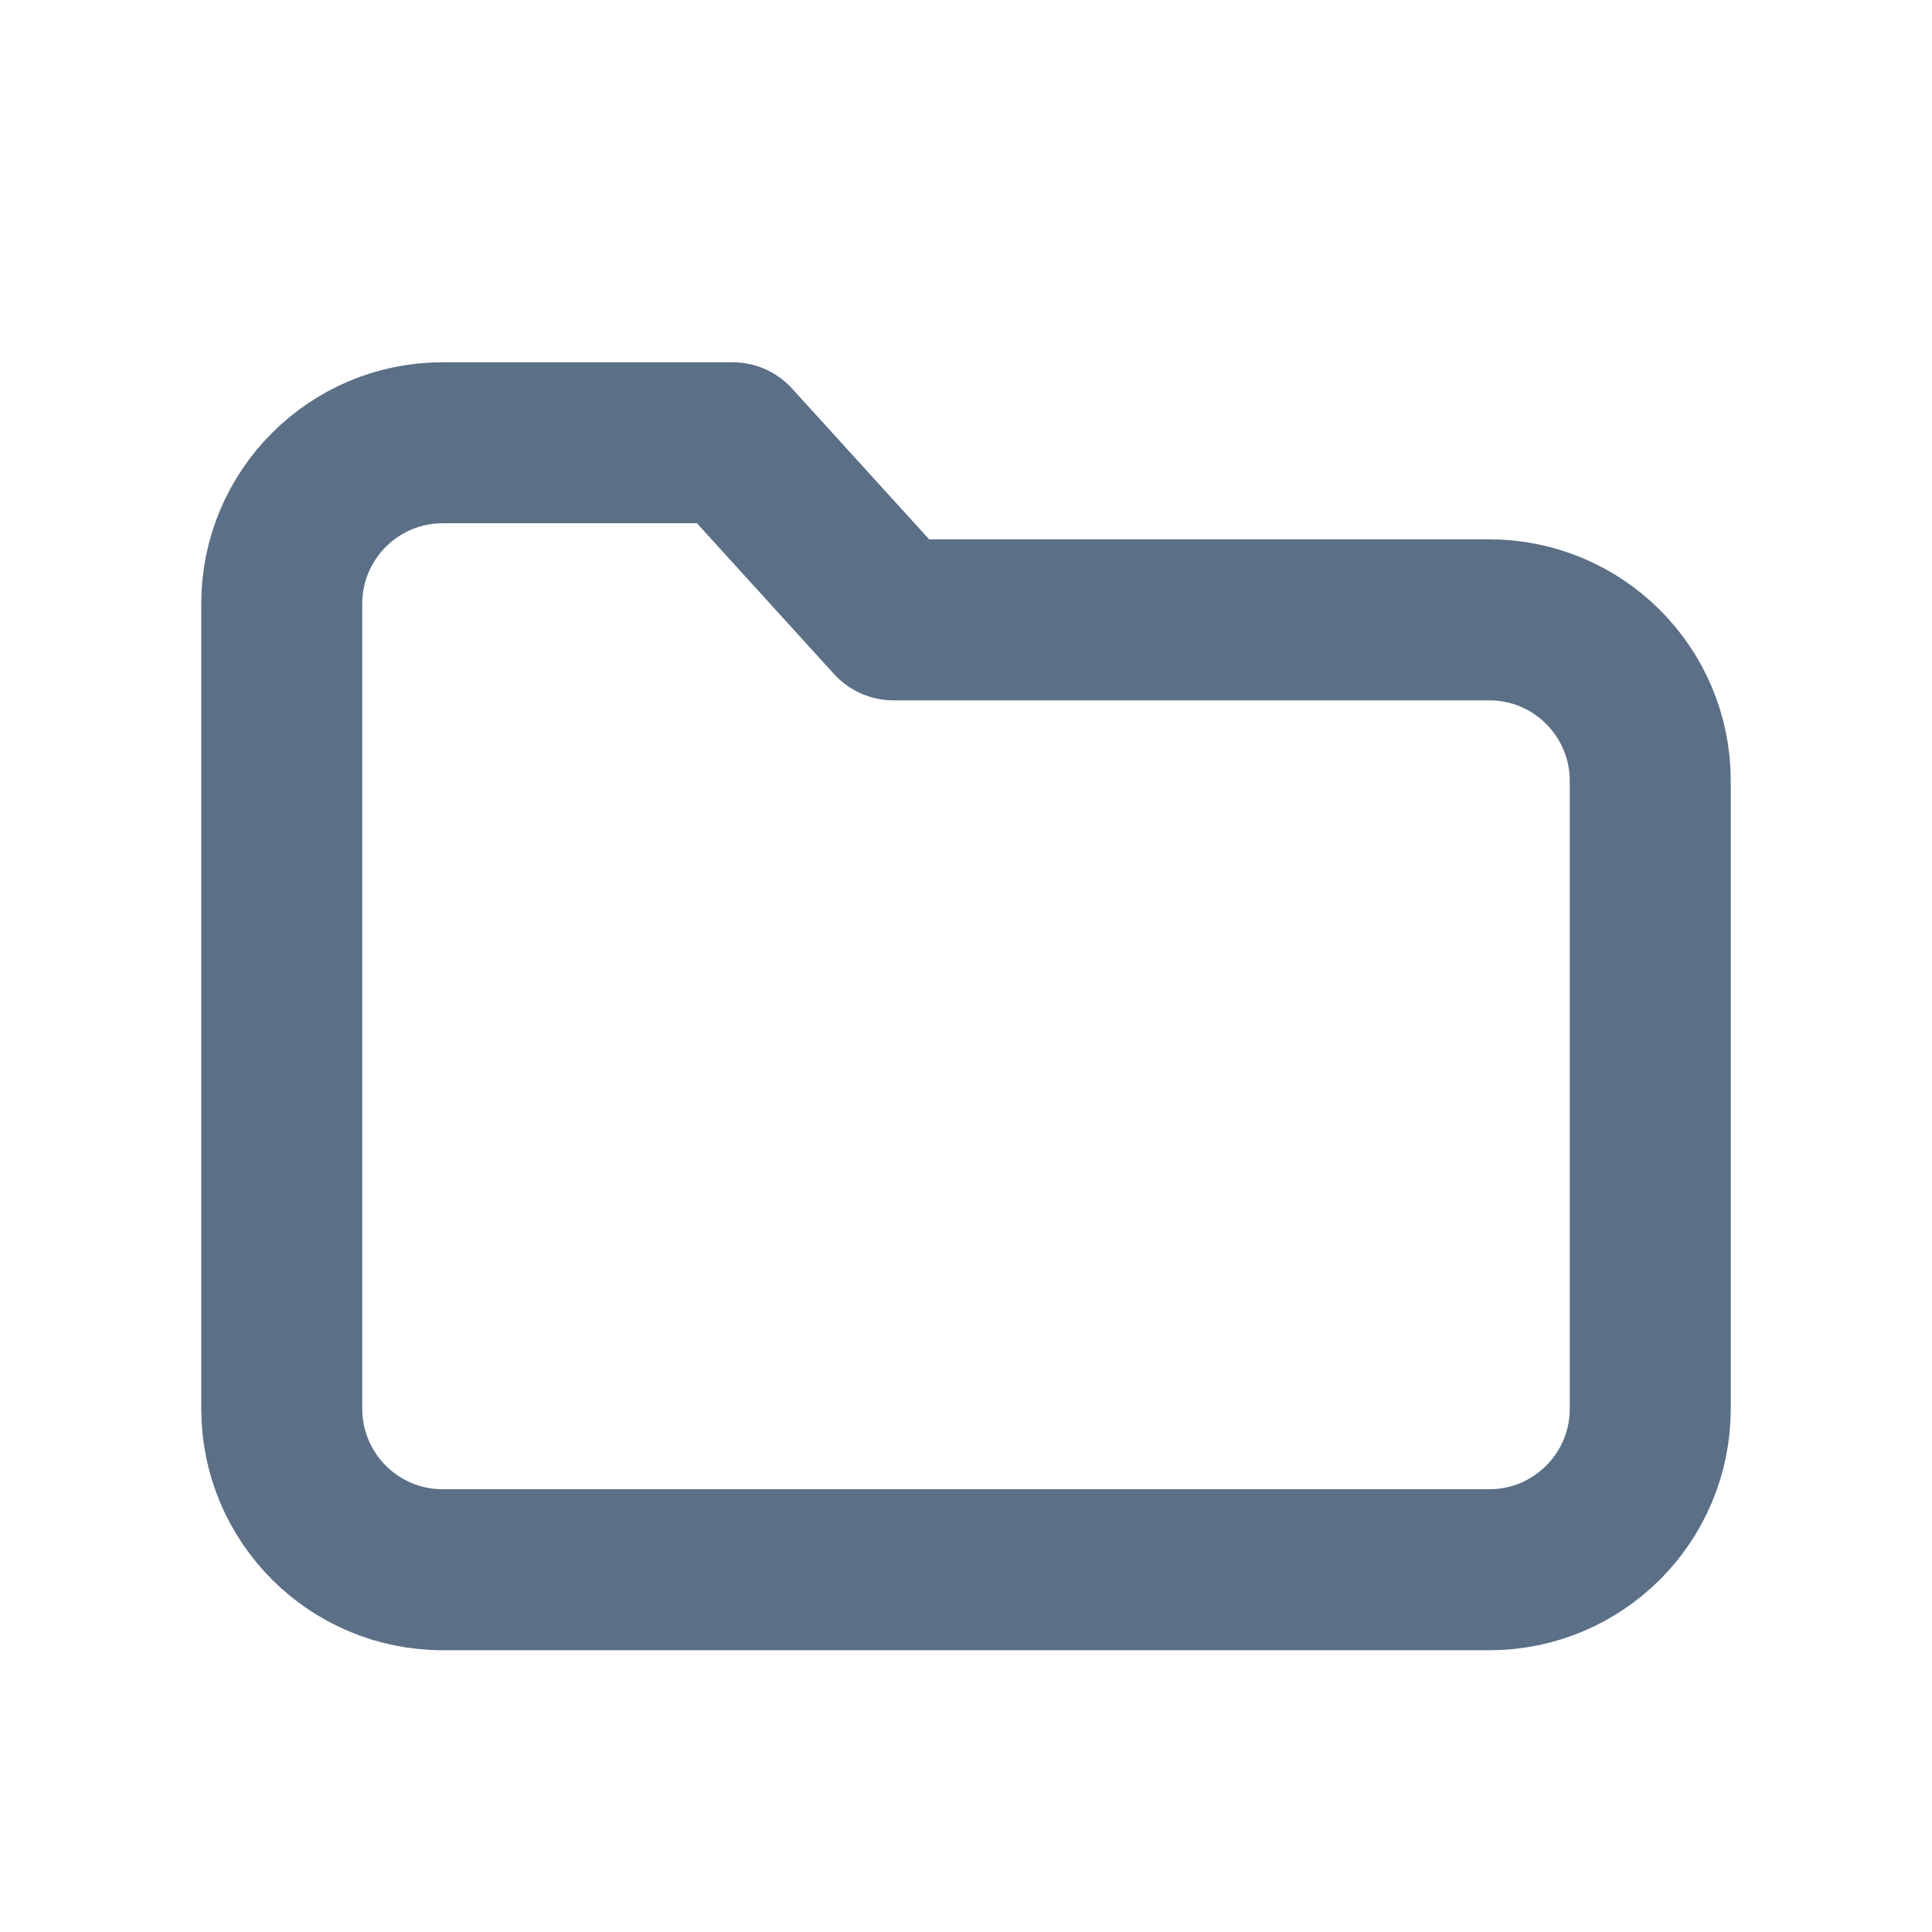
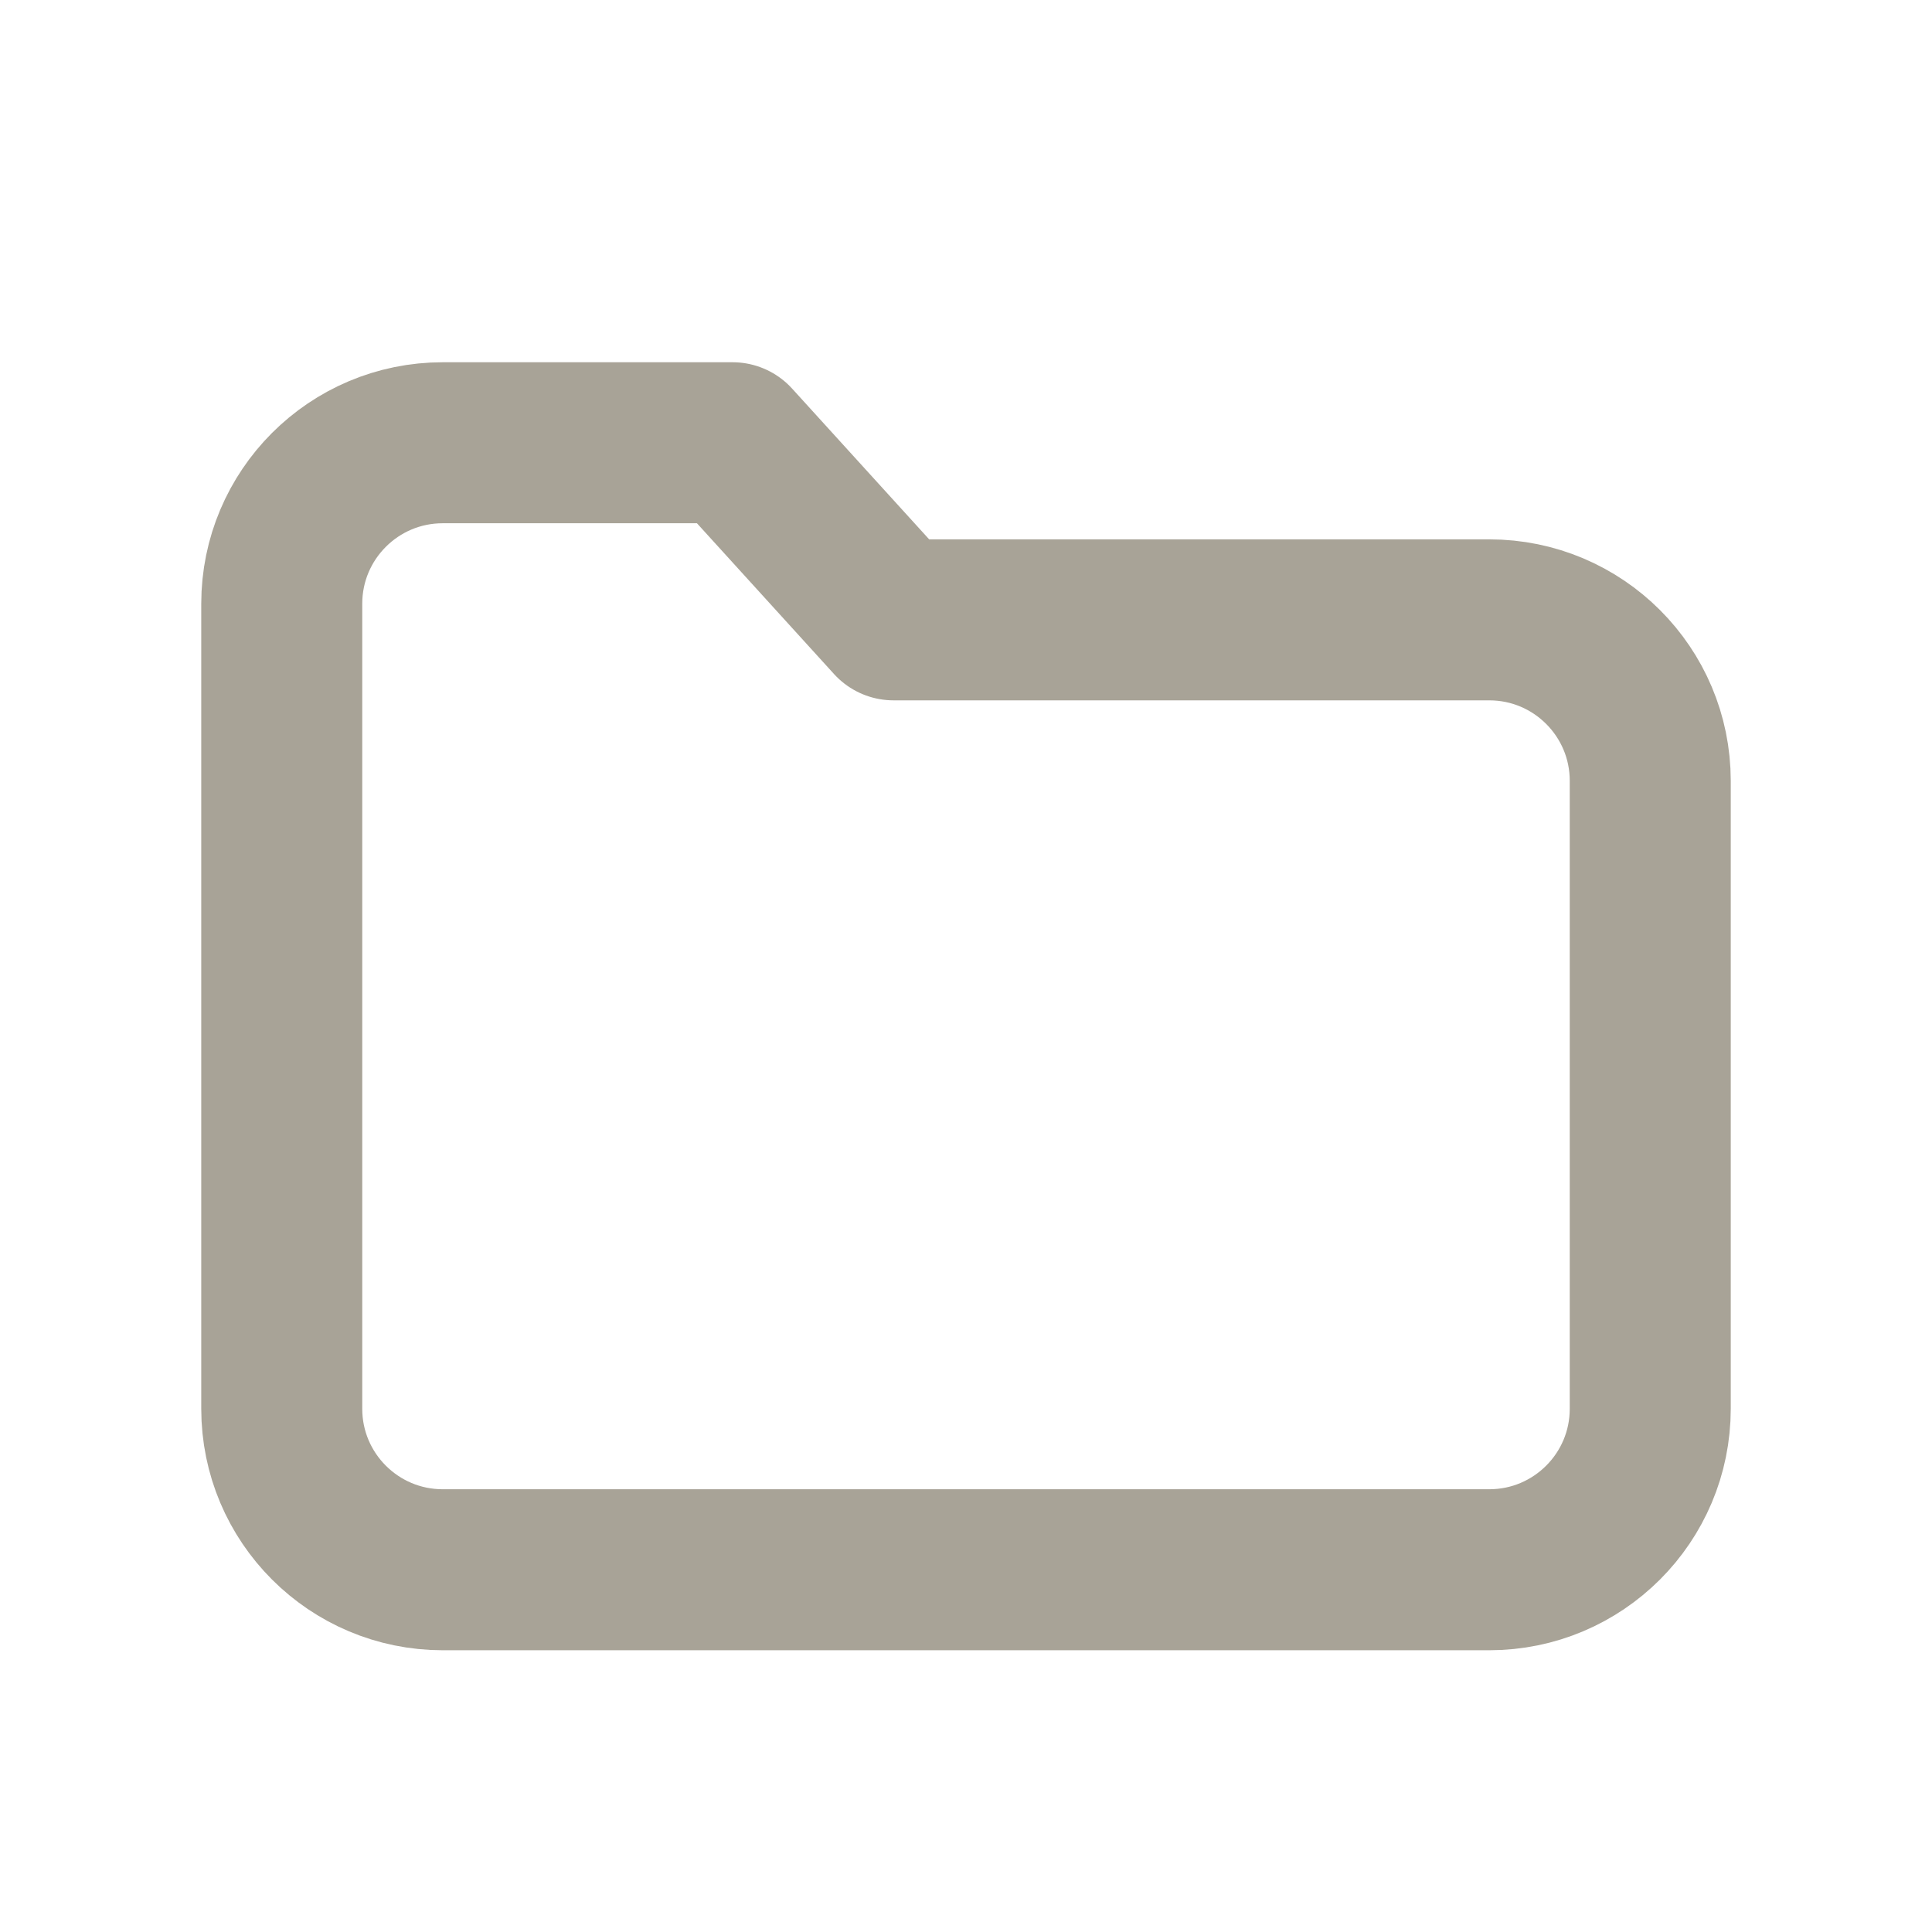
<svg xmlns="http://www.w3.org/2000/svg" viewBox="0 0 24 24">
-   <g fill="none" stroke="#5b6f86" stroke-width="2" stroke-linecap="round" stroke-linejoin="round">
+   <g fill="none" stroke="#a8a397" stroke-width="2" stroke-linecap="round" stroke-linejoin="round">
    <path d="M3.5 7.5a2 2 0 0 1 2-2h3.6l2 2.2h7.4a2 2 0 0 1 2 2v7.8a2 2 0 0 1-2 2h-13a2 2 0 0 1-2-2z" />
  </g>
</svg>
